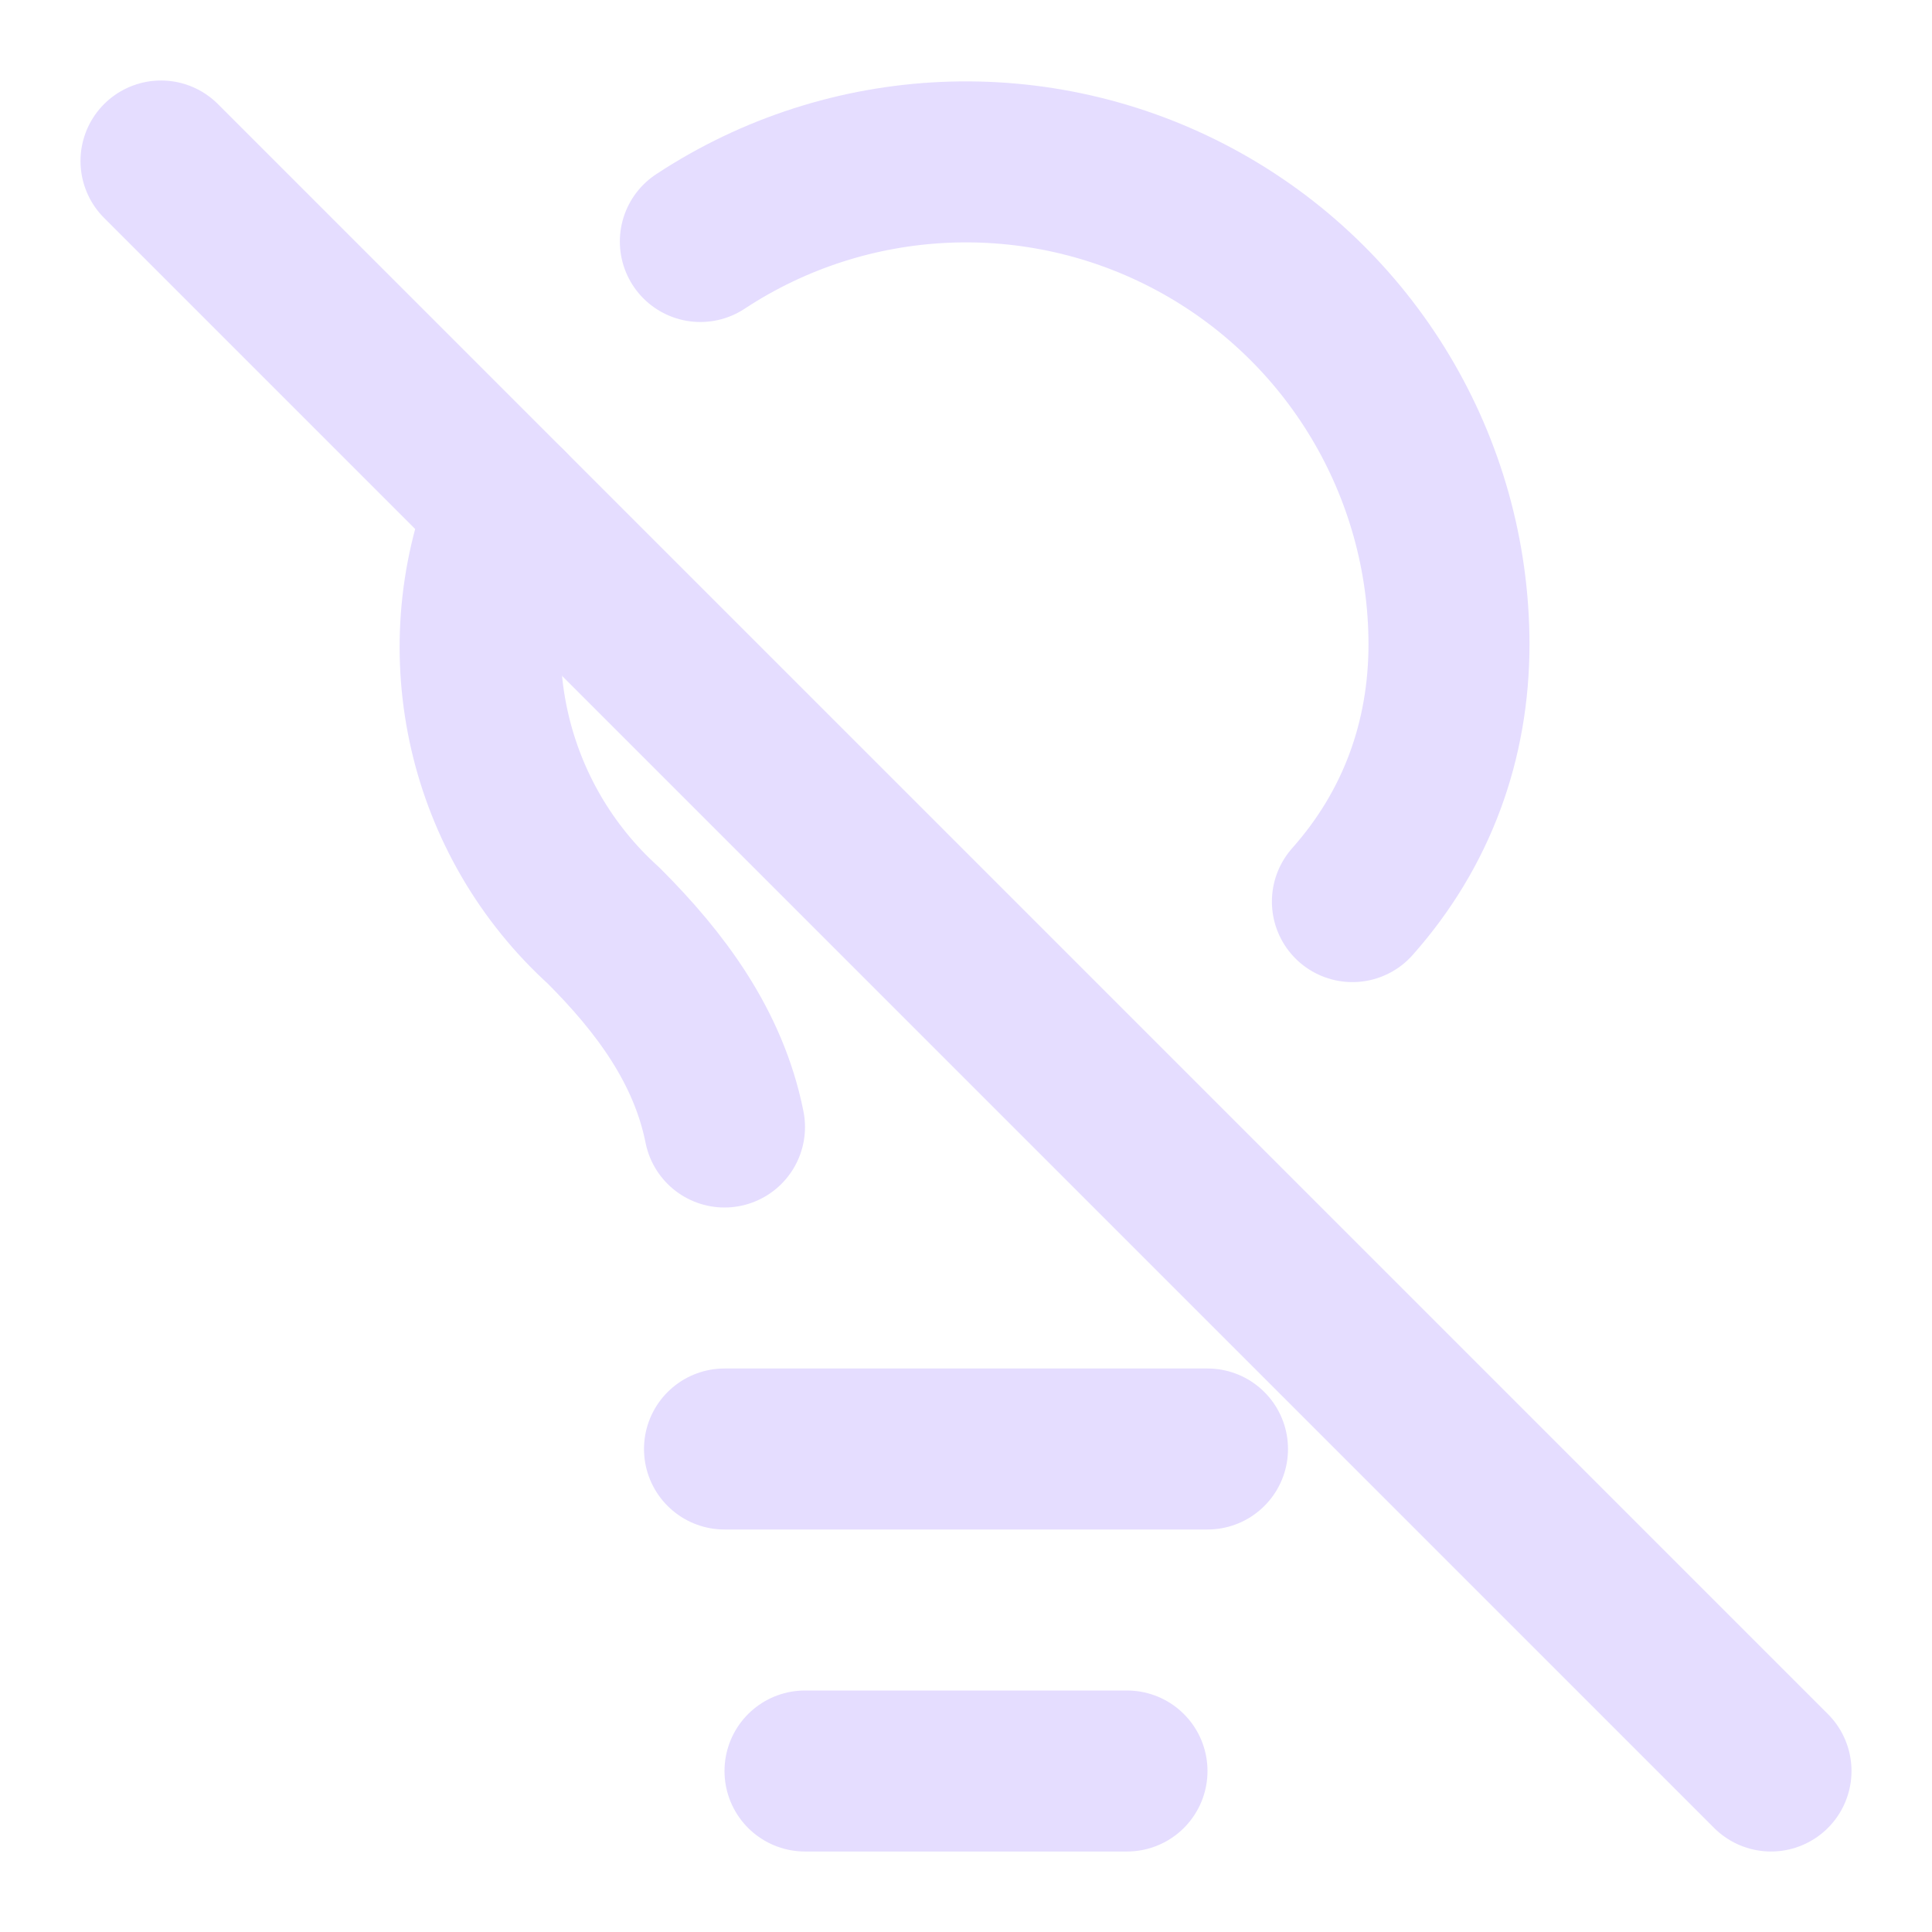
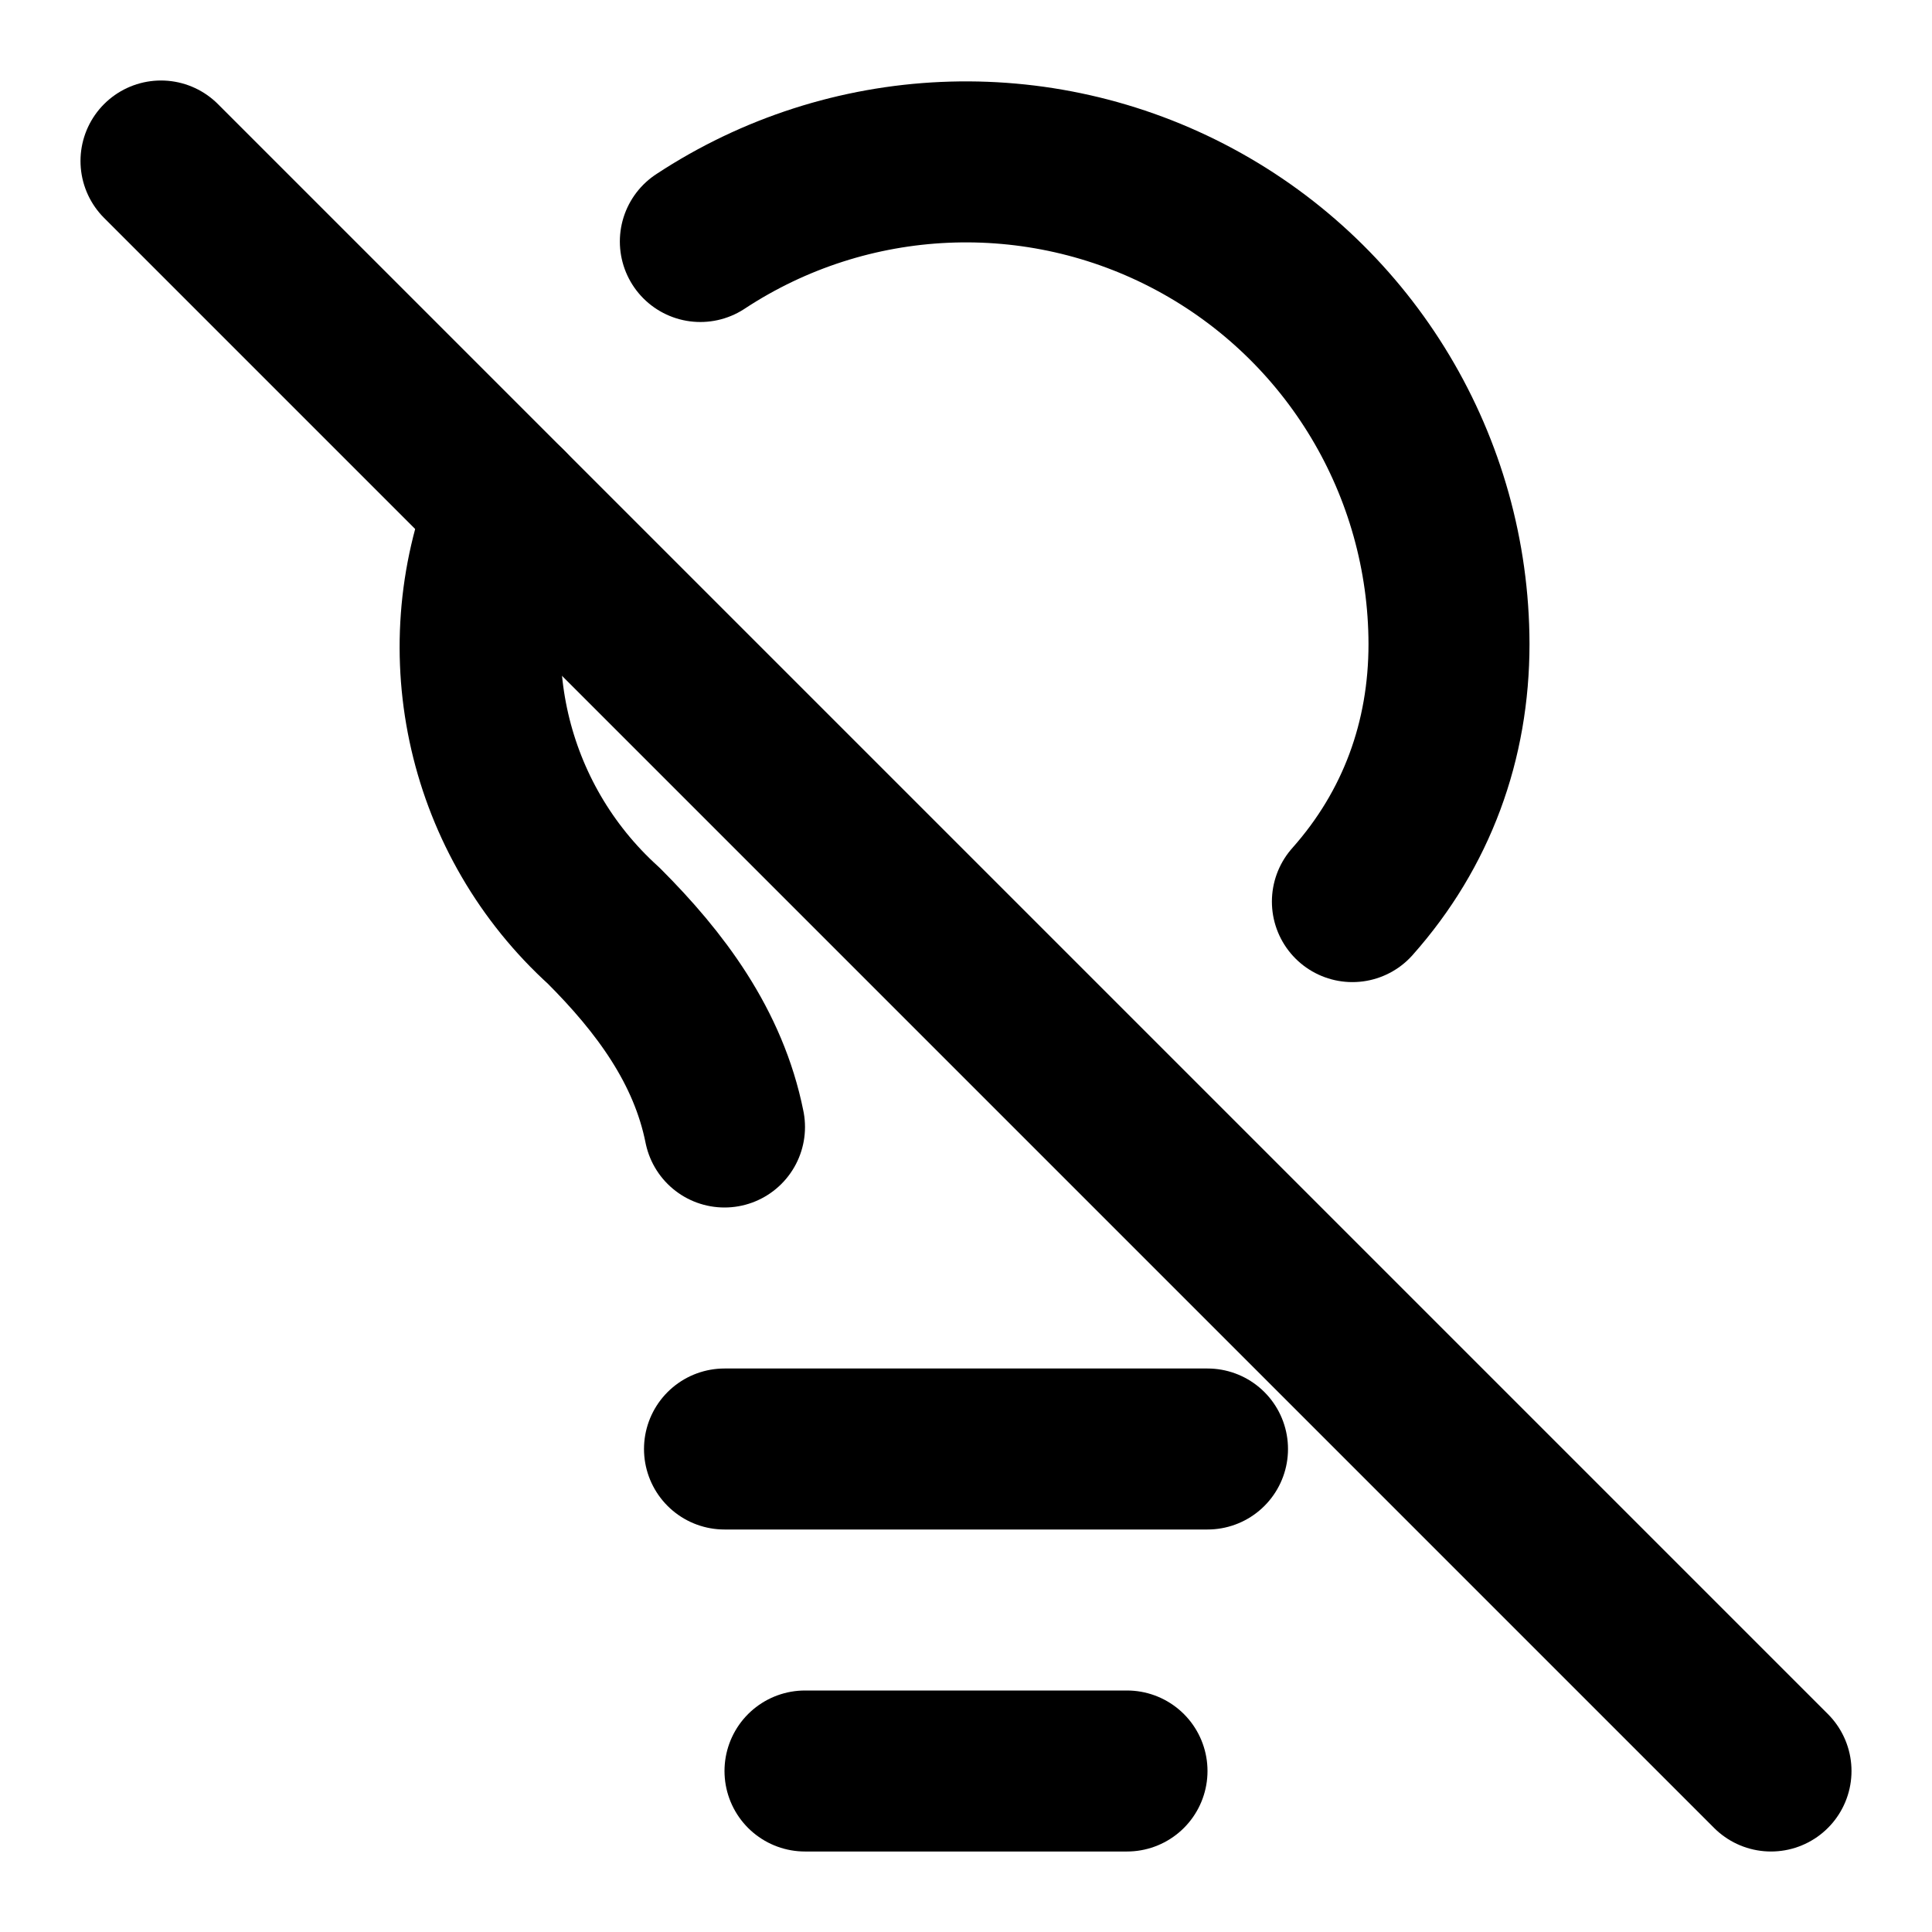
- <svg xmlns="http://www.w3.org/2000/svg" width="24" height="24" viewBox="0 0 24 24" fill="none" stroke="#e5ddff" stroke-width="2" stroke-linecap="round" stroke-linejoin="round">
+ <svg xmlns="http://www.w3.org/2000/svg" width="24" height="24" viewBox="0 0 24 24" fill="none" stroke="currentColor" stroke-width="2" stroke-linecap="round" stroke-linejoin="round">
  <path d="M16.8 11.2c.8-.9 1.2-2 1.2-3.2a6 6 0 0 0-9.3-5" />
  <path d="m2 2 20 20" />
  <path d="M6.3 6.3a4.67 4.67 0 0 0 1.2 5.2c.7.7 1.3 1.5 1.5 2.5" />
  <path d="M9 18h6" />
  <path d="M10 22h4" />
</svg>
